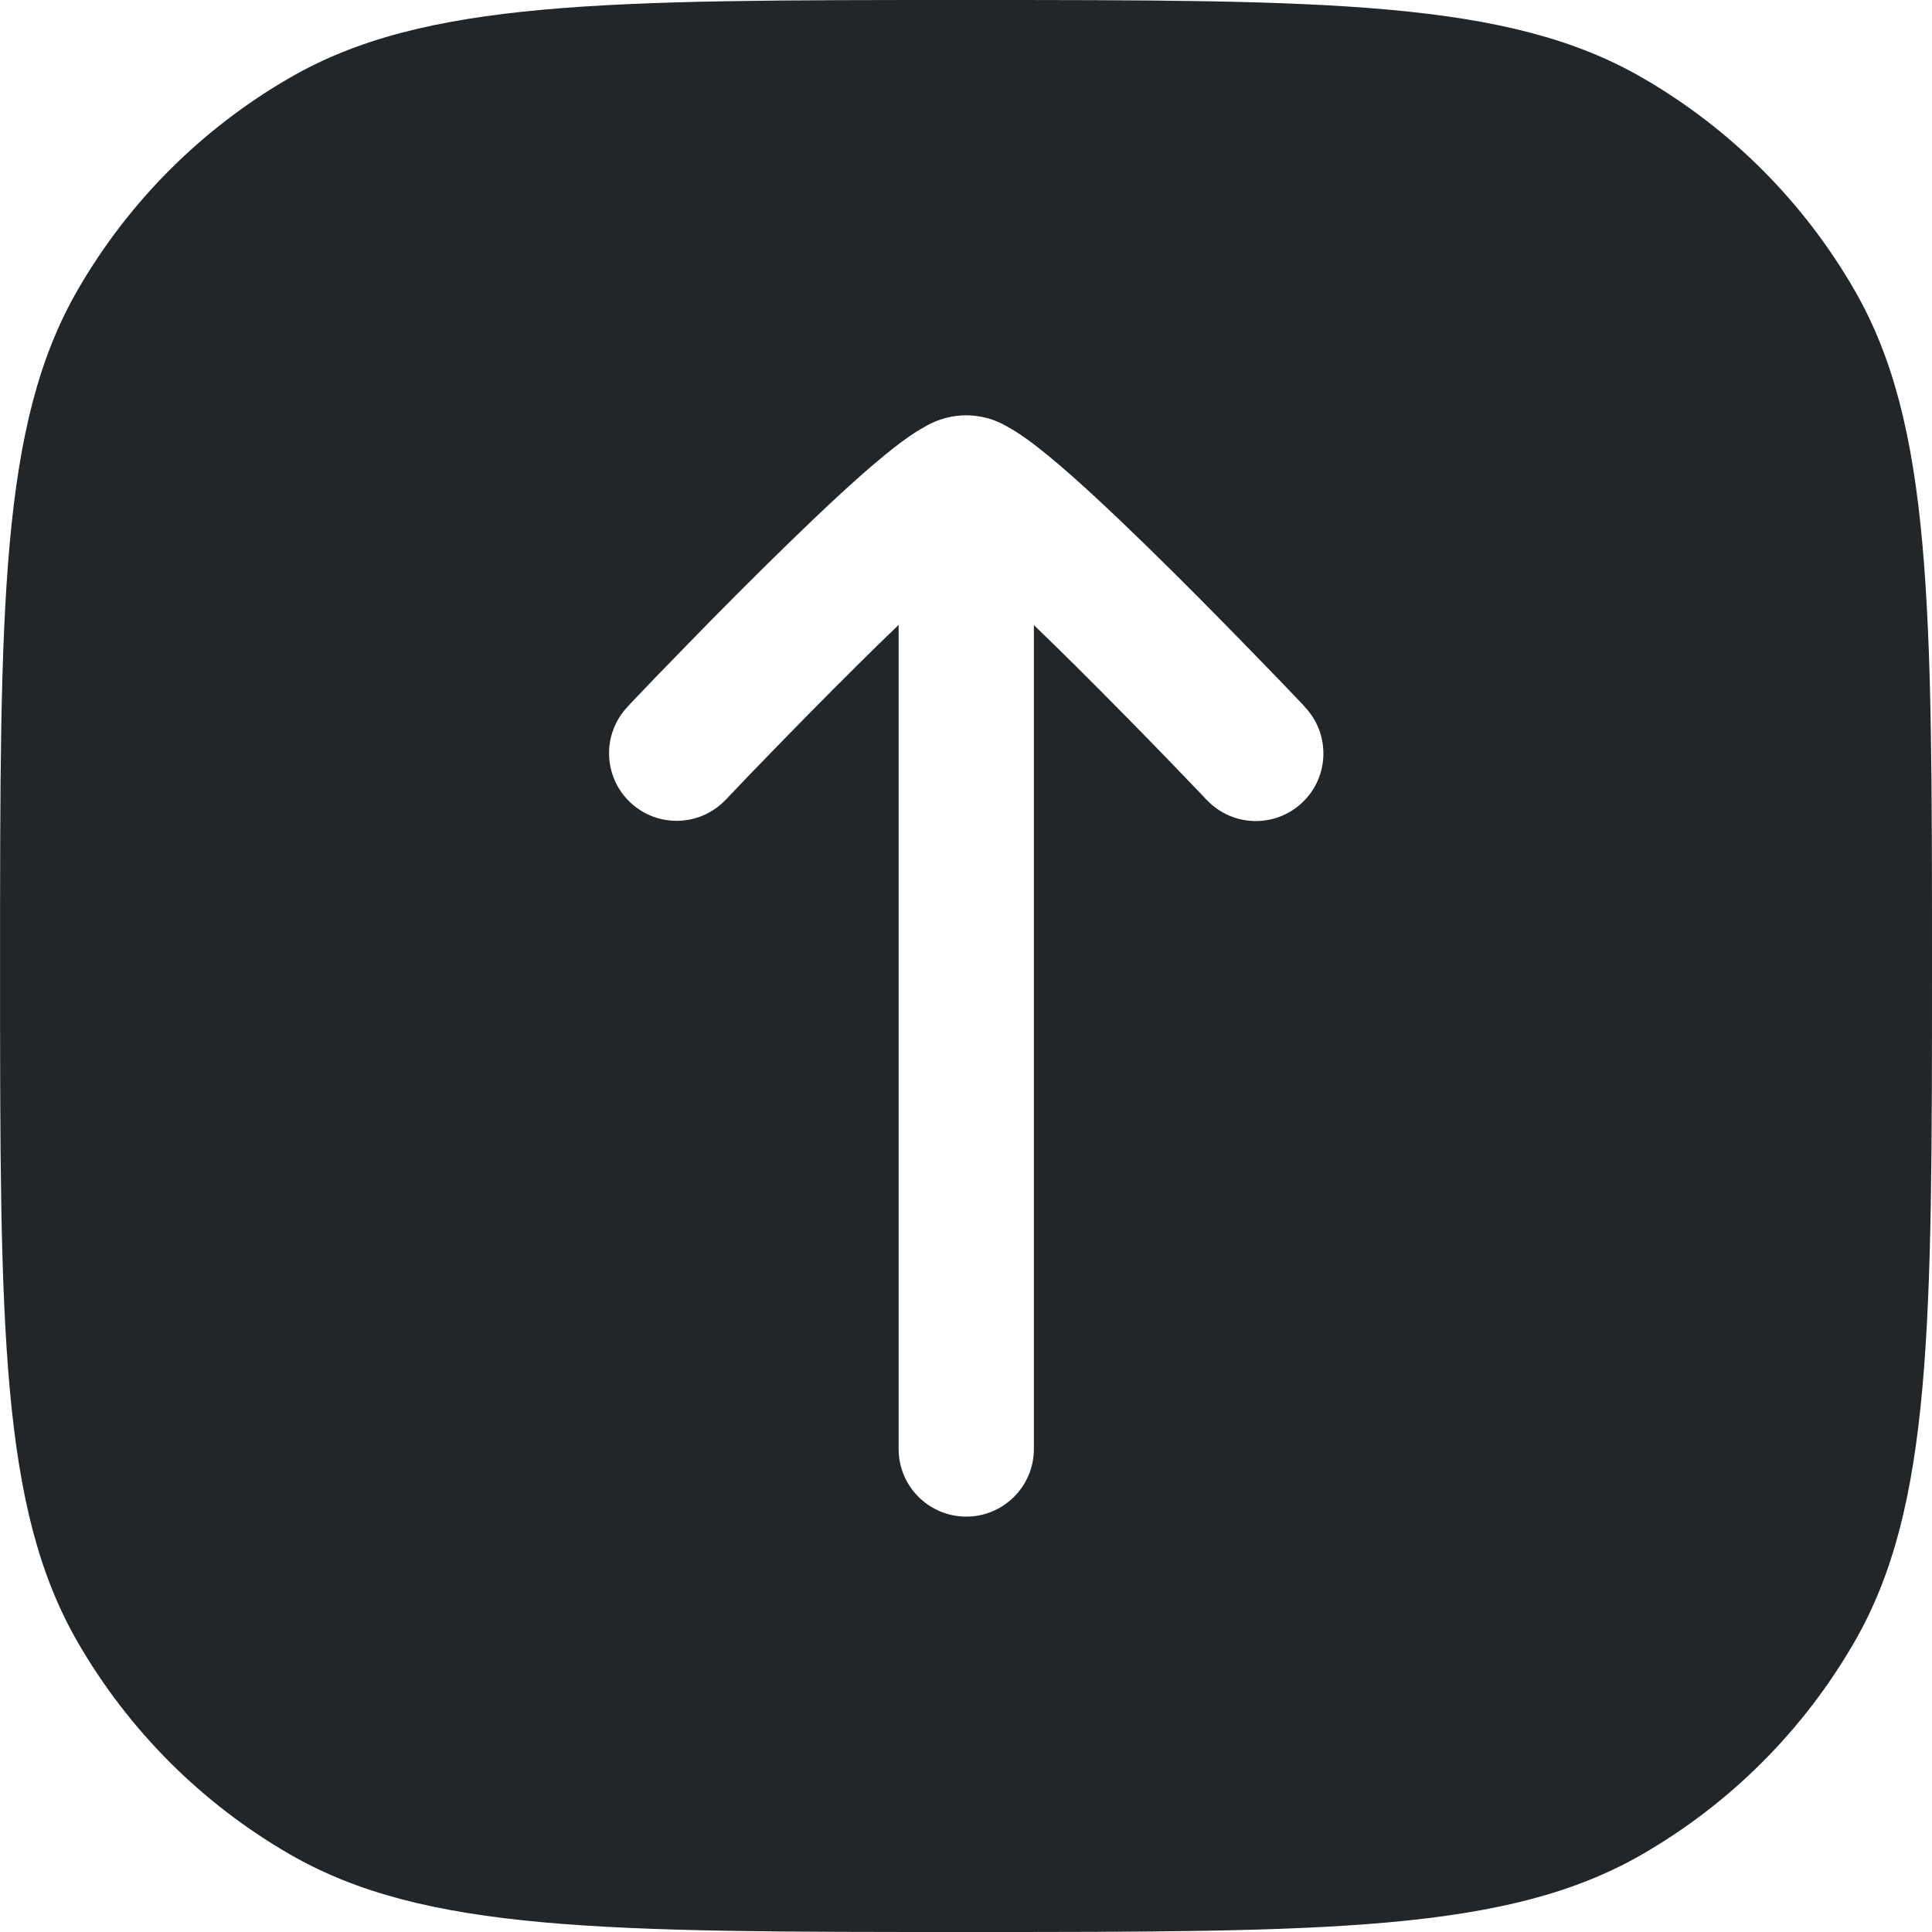
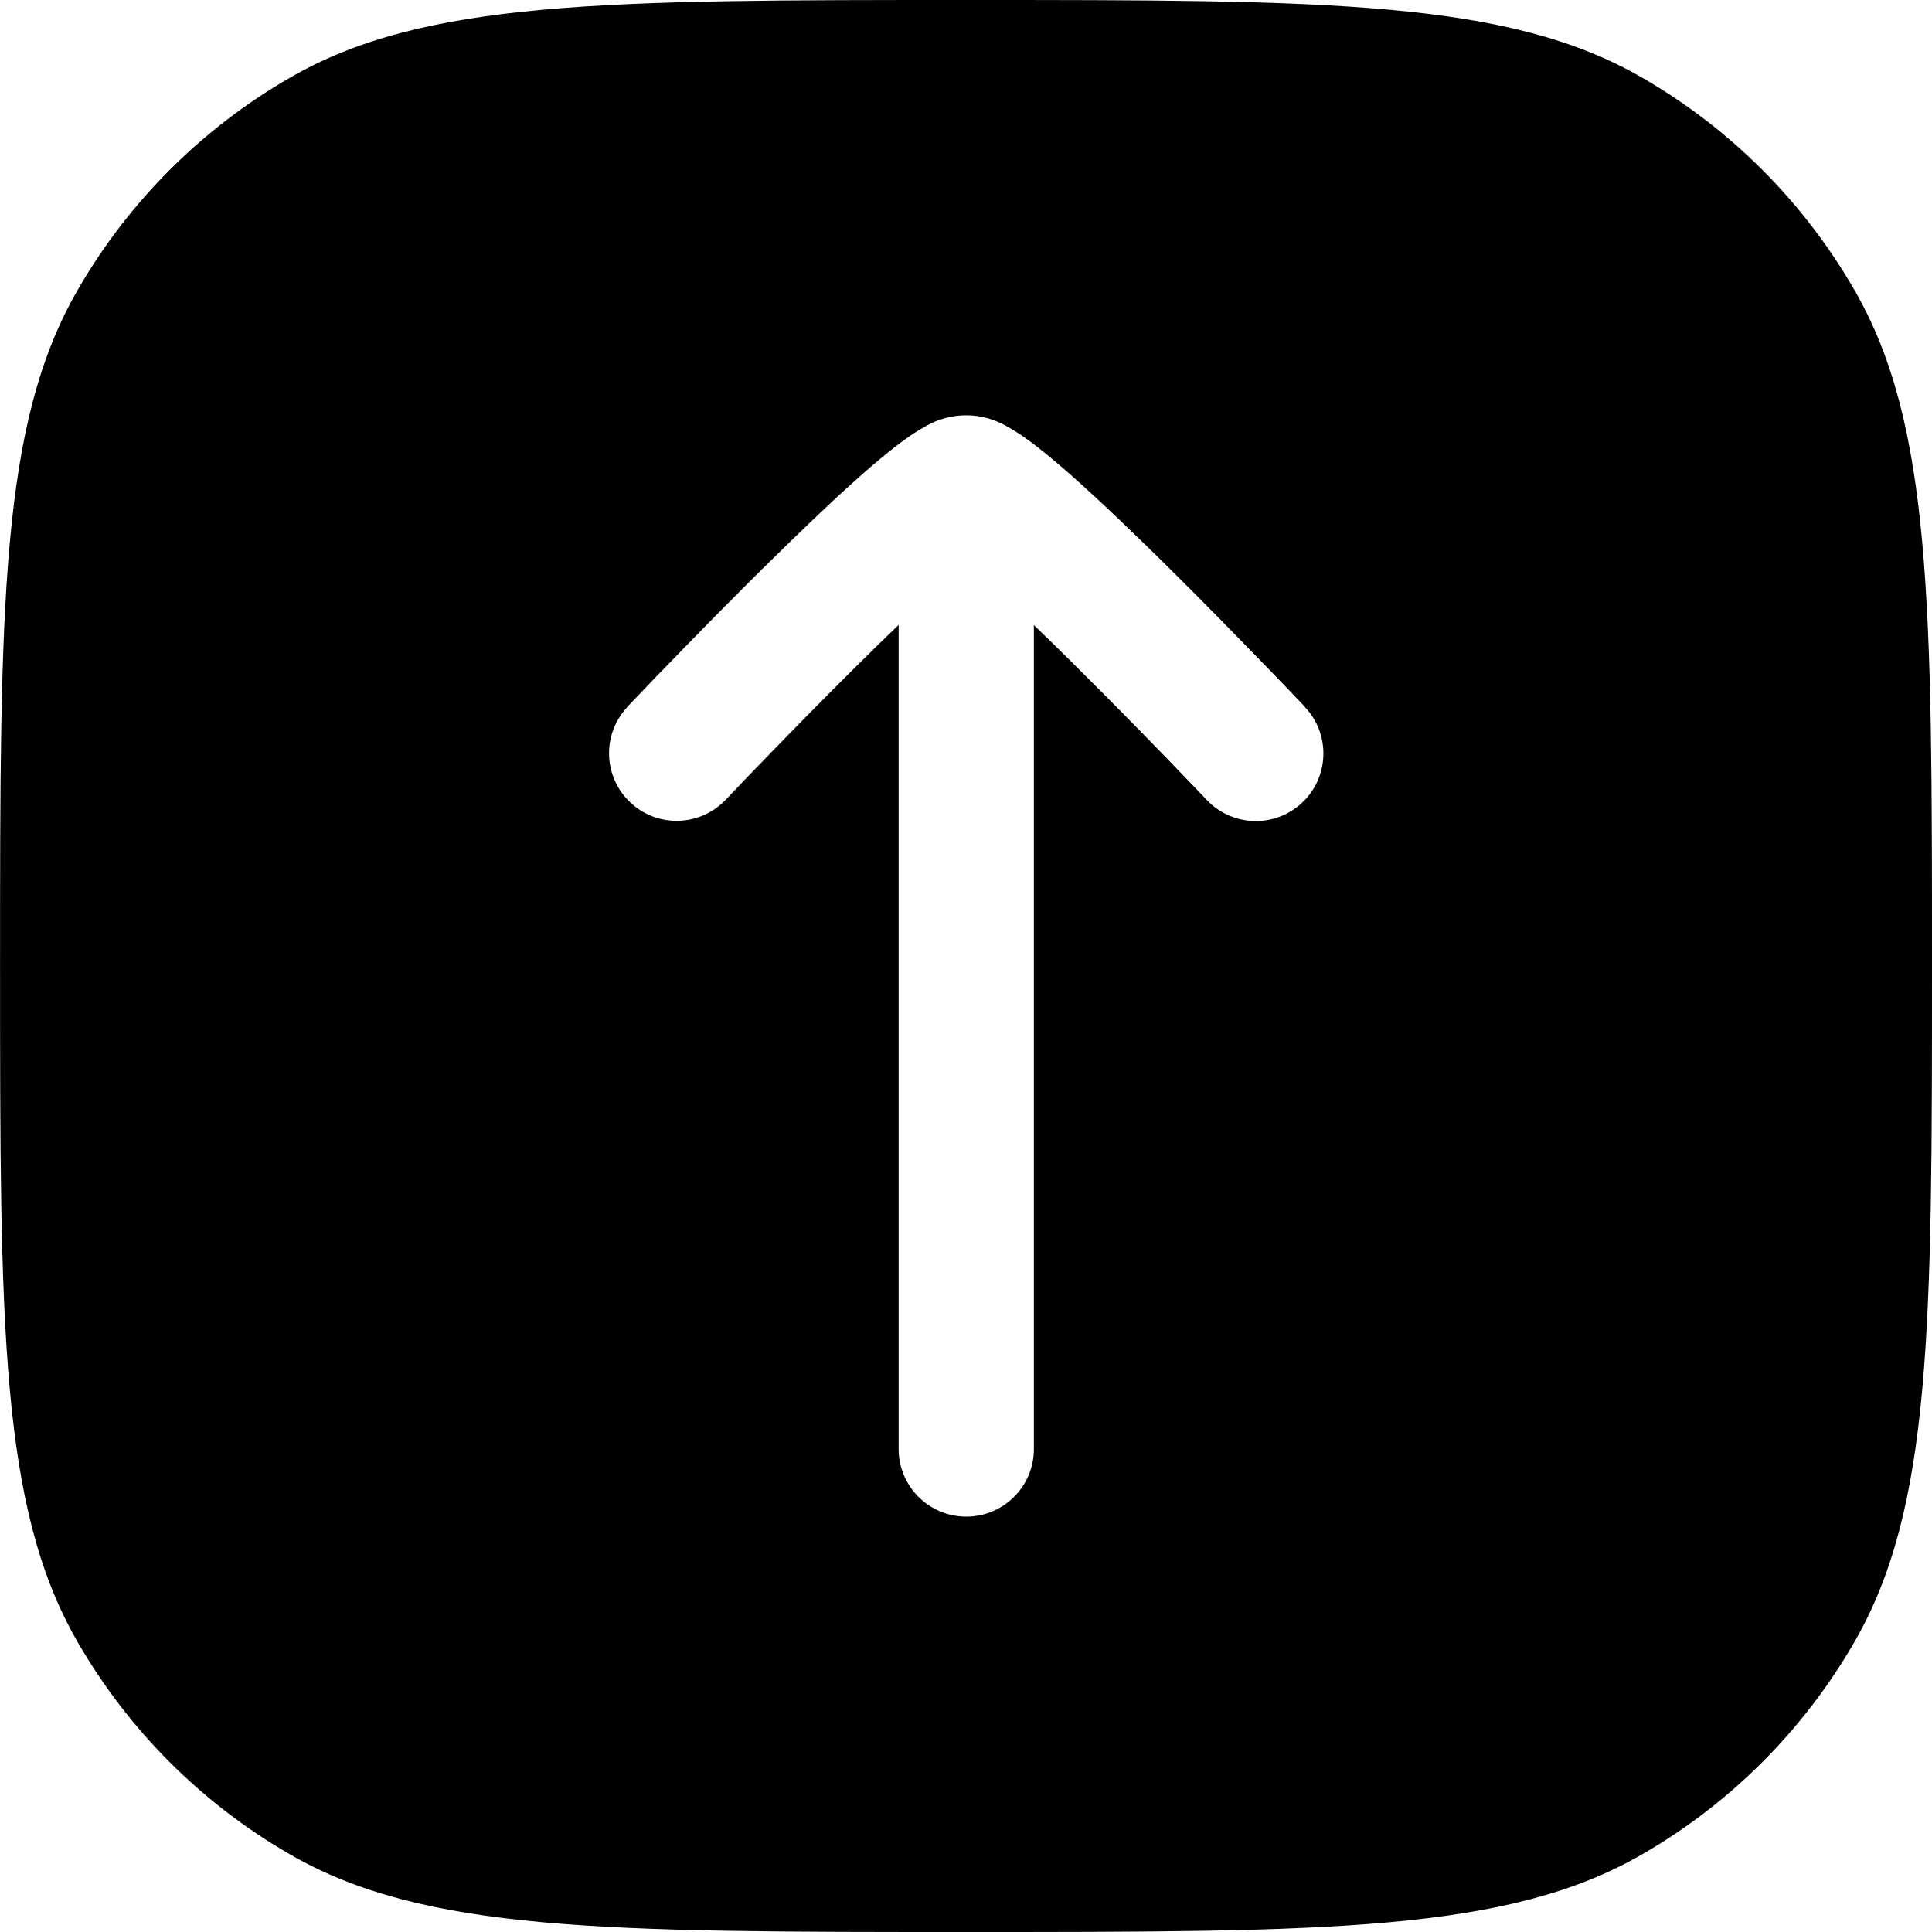
<svg xmlns="http://www.w3.org/2000/svg" width="33.827" height="33.827" viewBox="0 0 33.827 33.827">
-   <defs>
-     <style>
-       .cls-1 {
-         fill: #222628;
-       }
-     </style>
-   </defs>
-   <path id="UpArrowSquareIcon" style="fill-rule: evenodd" class="cls-1" d="M402.467,635.074c1.36,2.354,1.36,5.517,1.36,11.839s0,9.485-1.36,11.839a10.134,10.134,0,0,1-3.714,3.714c-2.354,1.36-5.517,1.36-11.839,1.36s-9.485,0-11.839-1.36a10.134,10.134,0,0,1-3.714-3.714C370,656.4,370,653.236,370,646.913s0-9.485,1.36-11.839a10.135,10.135,0,0,1,3.714-3.714c2.354-1.36,5.517-1.36,11.839-1.36s9.485,0,11.839,1.36A10.136,10.136,0,0,1,402.467,635.074Zm-20.088,5.906a1.183,1.183,0,0,1,1.627,1.718h0v0l0,0-.008.01-.039.035-.149.142c-.127.122-.311.3-.531.511-.44.426-1.025,1-1.61,1.588-.247.248-.492.5-.724.741H395.37a1.184,1.184,0,0,1,0,2.368H380.941c.232.242.477.492.724.741.585.59,1.17,1.162,1.61,1.588.22.213.4.389.531.511l.149.142.039.036.008.01,0,0v0h0a1.183,1.183,0,1,1-1.627,1.718h0l0,0-.012-.01-.041-.037-.152-.146c-.13-.125-.318-.3-.541-.521-.448-.433-1.047-1.018-1.646-1.624s-1.208-1.236-1.676-1.767c-.23-.262-.445-.519-.607-.744a3.4,3.4,0,0,1-.237-.37h0a1.41,1.41,0,0,1,0-1.418v0a3.407,3.407,0,0,1,.237-.37c.162-.225.377-.482.607-.744.469-.531,1.079-1.165,1.676-1.768s1.2-1.19,1.646-1.623c.223-.216.411-.4.541-.521l.152-.146.041-.037.012-.01,0,0Z" transform="translate(663.827 -370) rotate(90)" />
+   <path id="UpArrowSquareIcon" style="fill-rule: evenodd" d="M402.467,635.074c1.36,2.354,1.36,5.517,1.36,11.839s0,9.485-1.36,11.839a10.134,10.134,0,0,1-3.714,3.714c-2.354,1.36-5.517,1.36-11.839,1.36s-9.485,0-11.839-1.36a10.134,10.134,0,0,1-3.714-3.714C370,656.4,370,653.236,370,646.913s0-9.485,1.36-11.839a10.135,10.135,0,0,1,3.714-3.714c2.354-1.36,5.517-1.36,11.839-1.36s9.485,0,11.839,1.36A10.136,10.136,0,0,1,402.467,635.074Zm-20.088,5.906a1.183,1.183,0,0,1,1.627,1.718h0v0l0,0-.008.01-.039.035-.149.142c-.127.122-.311.3-.531.511-.44.426-1.025,1-1.61,1.588-.247.248-.492.5-.724.741H395.37a1.184,1.184,0,0,1,0,2.368H380.941c.232.242.477.492.724.741.585.59,1.17,1.162,1.61,1.588.22.213.4.389.531.511l.149.142.039.036.008.01,0,0v0h0a1.183,1.183,0,1,1-1.627,1.718h0l0,0-.012-.01-.041-.037-.152-.146c-.13-.125-.318-.3-.541-.521-.448-.433-1.047-1.018-1.646-1.624s-1.208-1.236-1.676-1.767c-.23-.262-.445-.519-.607-.744a3.4,3.4,0,0,1-.237-.37h0a1.41,1.41,0,0,1,0-1.418v0a3.407,3.407,0,0,1,.237-.37c.162-.225.377-.482.607-.744.469-.531,1.079-1.165,1.676-1.768s1.2-1.19,1.646-1.623c.223-.216.411-.4.541-.521l.152-.146.041-.037.012-.01,0,0Z" transform="translate(663.827 -370) rotate(90)" />
</svg>
